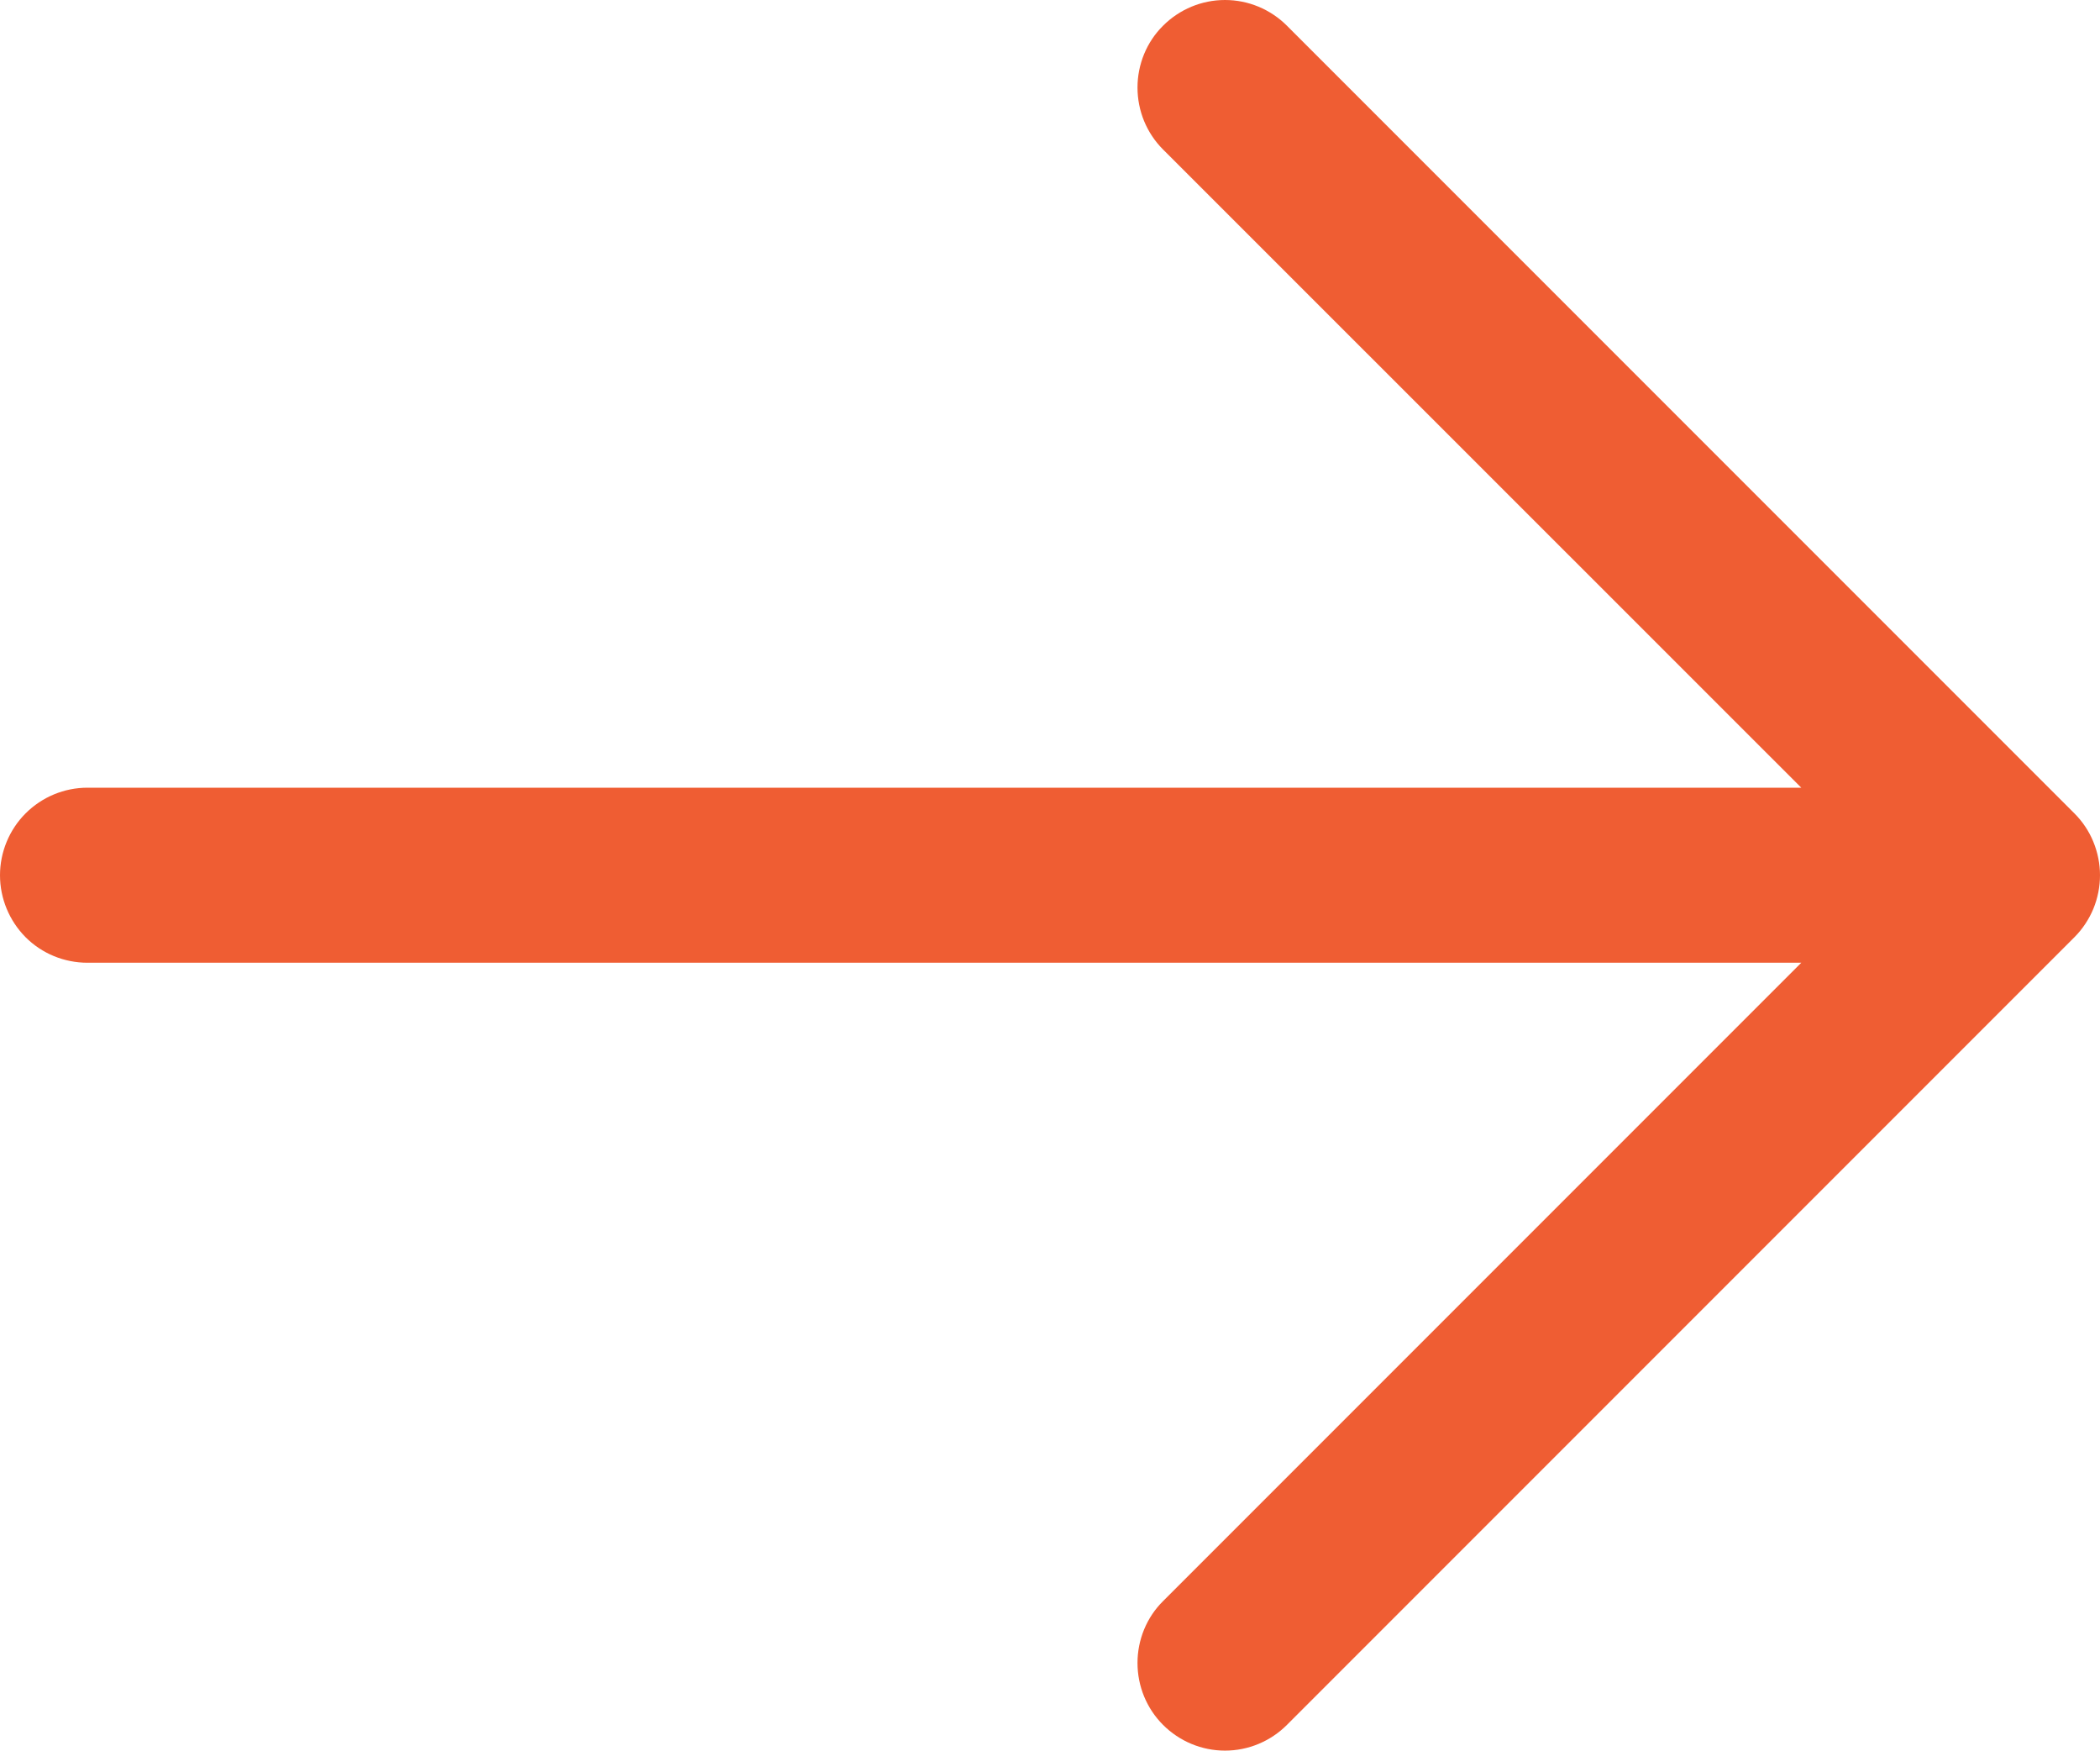
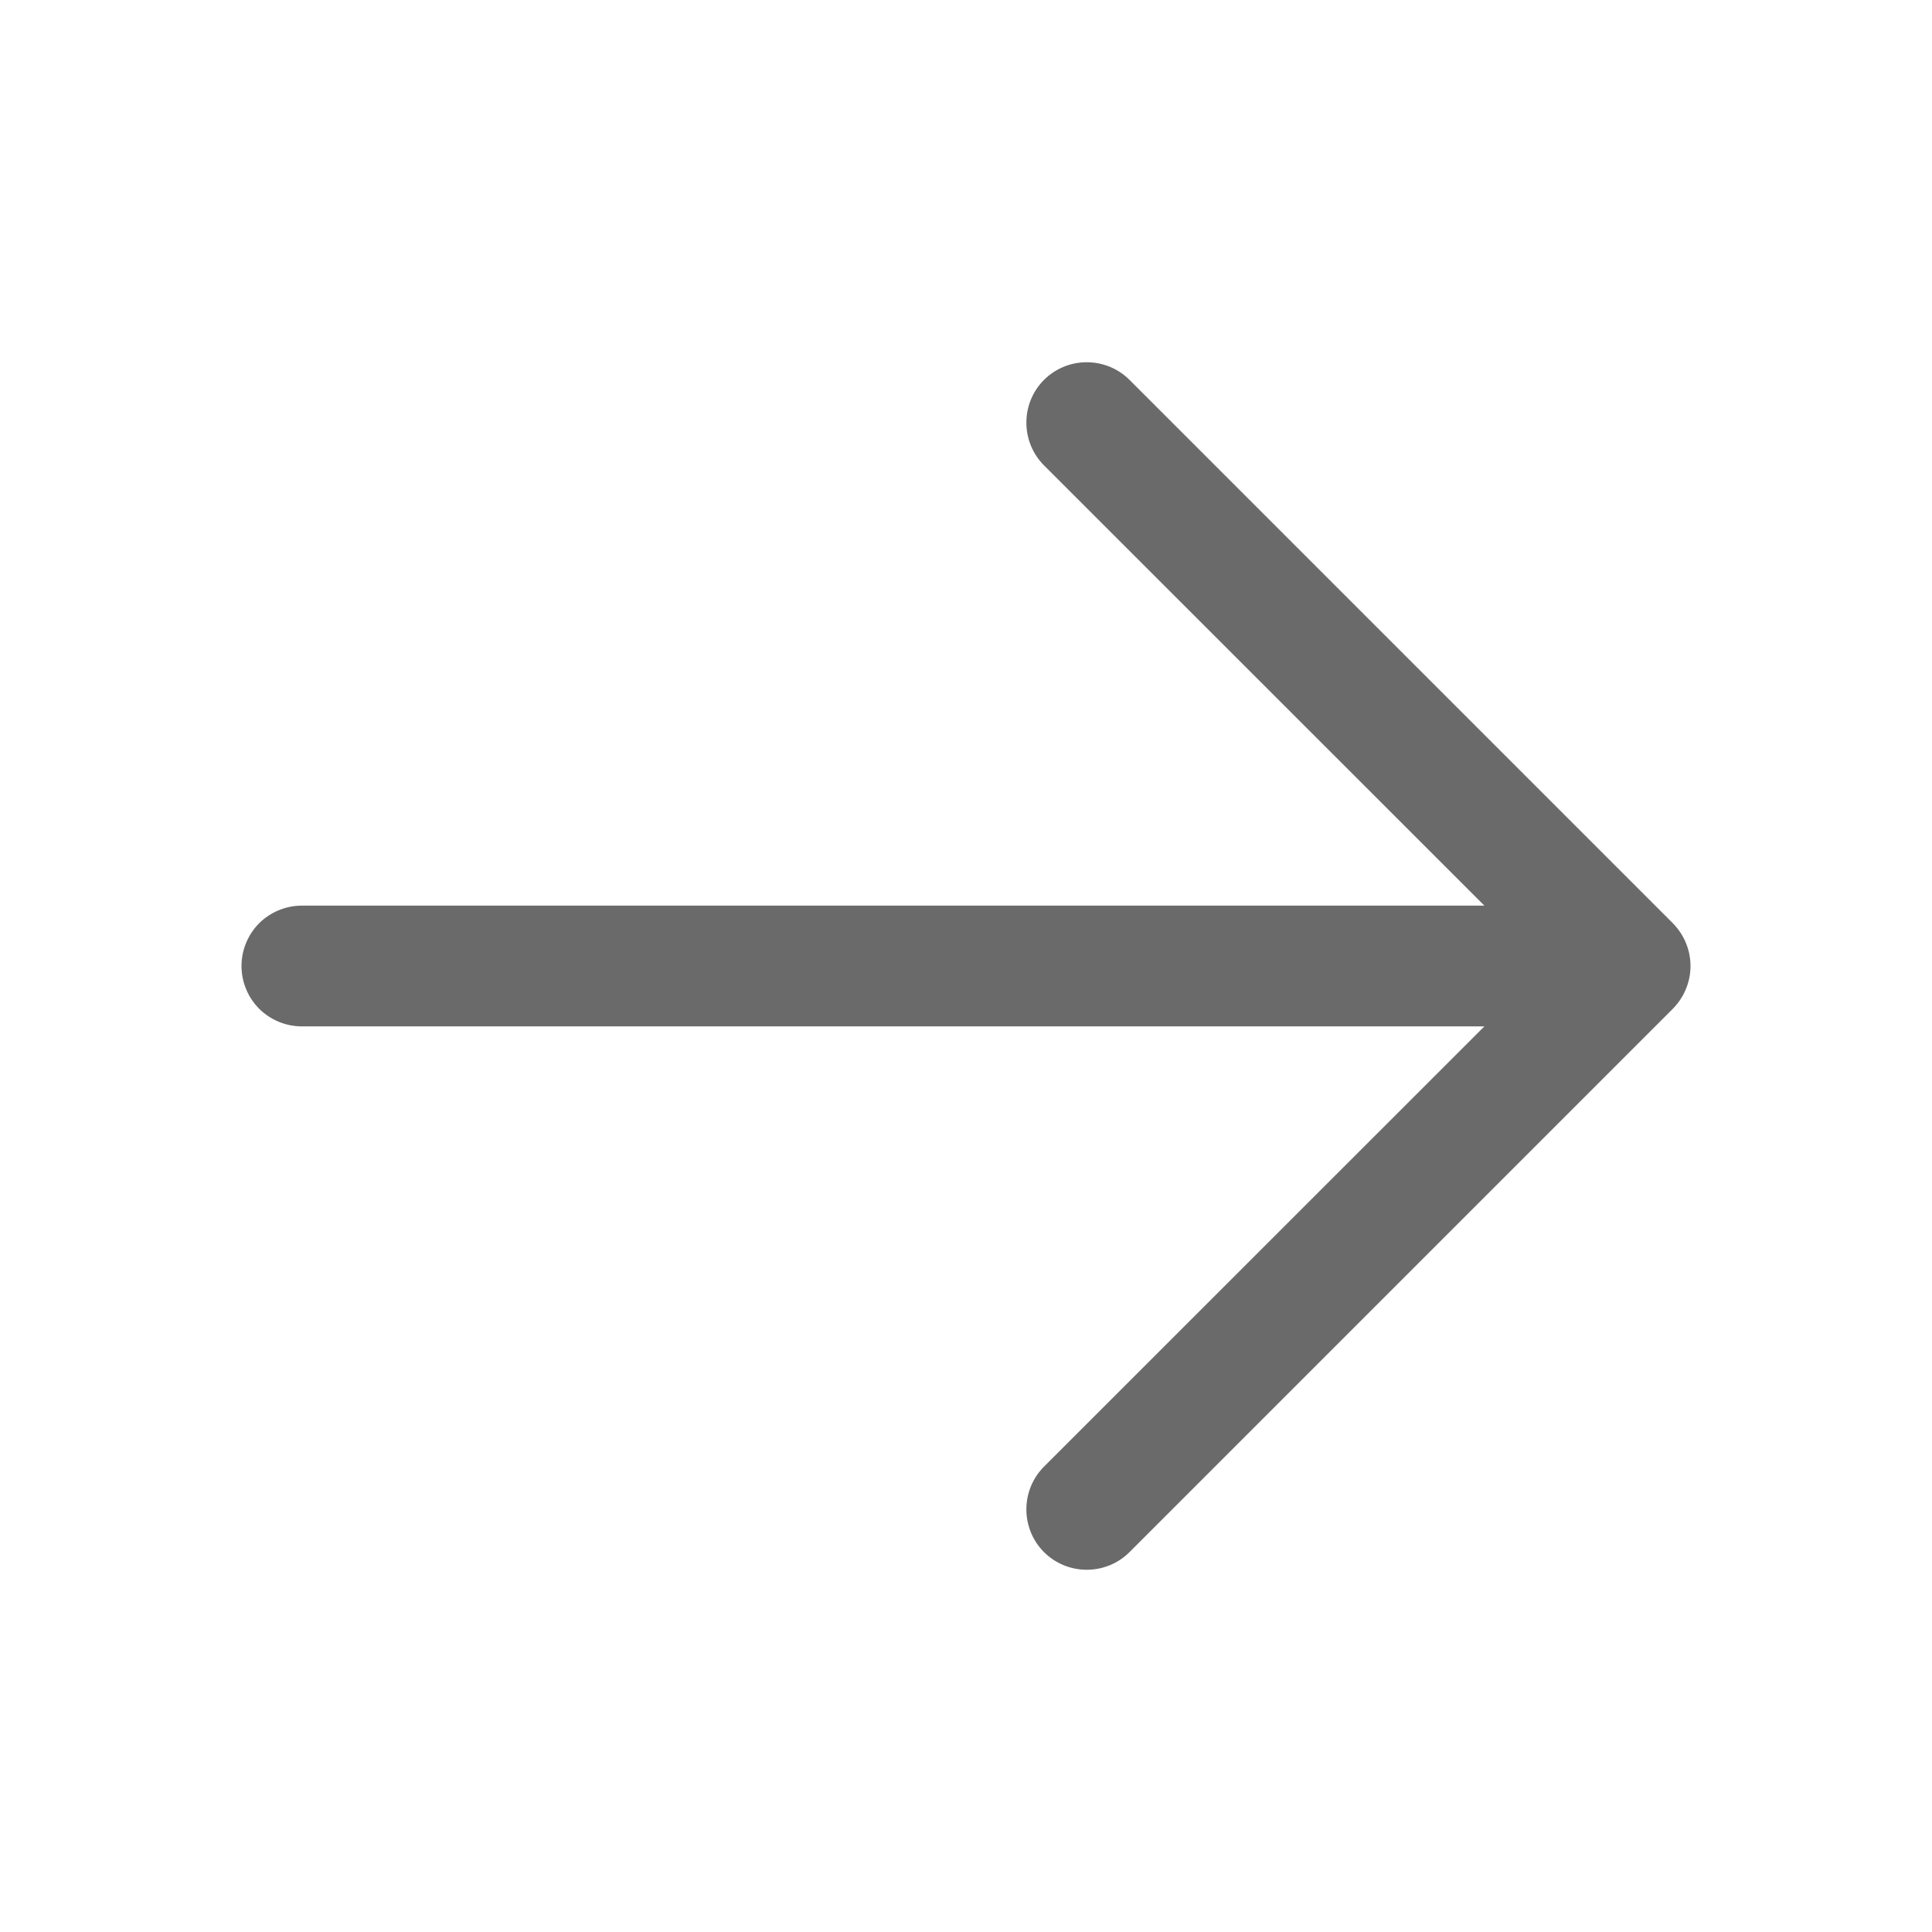
- <svg xmlns="http://www.w3.org/2000/svg" preserveAspectRatio="none" overflow="visible" style="display: block;" width="12" height="10.001" viewBox="0 0 12 10.001" fill="none">
-   <path id="Vector" d="M11.854 5.354L7.354 9.854C7.26 9.948 7.133 10.001 7 10.001C6.867 10.001 6.74 9.948 6.646 9.854C6.552 9.76 6.5 9.633 6.5 9.5C6.5 9.368 6.552 9.24 6.646 9.147L10.293 5.5H0.5C0.367 5.5 0.24 5.448 0.146 5.354C0.053 5.26 0 5.133 0 5C0 4.868 0.053 4.74 0.146 4.647C0.24 4.553 0.367 4.5 0.5 4.5H10.293L6.646 0.854C6.552 0.76 6.5 0.633 6.5 0.5C6.5 0.368 6.552 0.24 6.646 0.147C6.74 0.053 6.867 0 7 0C7.133 0 7.26 0.053 7.354 0.147L11.854 4.647C11.9 4.693 11.937 4.748 11.962 4.809C11.987 4.87 12 4.935 12 5C12 5.066 11.987 5.131 11.962 5.192C11.937 5.252 11.9 5.308 11.854 5.354Z" fill="#EF5D33" />
+ <svg xmlns="http://www.w3.org/2000/svg" preserveAspectRatio="none" overflow="visible" style="display: block;" width="16" height="16" viewBox="0 0 16 16" fill="none">
+   <g id="ArrowRight">
+     <path id="Vector" d="M13.854 8.354L9.354 12.854C9.26 12.948 9.133 13 9 13C8.867 13 8.74 12.948 8.646 12.854C8.552 12.76 8.5 12.633 8.5 12.5C8.5 12.367 8.552 12.24 8.646 12.146L12.293 8.5H2.5C2.367 8.5 2.24 8.447 2.146 8.354C2.053 8.26 2 8.133 2 8C2 7.867 2.053 7.74 2.146 7.646C2.24 7.553 2.367 7.5 2.5 7.5H12.293L8.646 3.854C8.552 3.76 8.5 3.633 8.5 3.5C8.5 3.367 8.552 3.24 8.646 3.146C8.74 3.052 8.867 3 9 3C9.133 3 9.26 3.052 9.354 3.146L13.854 7.646C13.9 7.693 13.937 7.748 13.962 7.809C13.987 7.869 14 7.934 14 8C14 8.066 13.987 8.131 13.962 8.191C13.937 8.252 13.9 8.307 13.854 8.354Z" fill="#6A6A6A" />
+   </g>
</svg>
